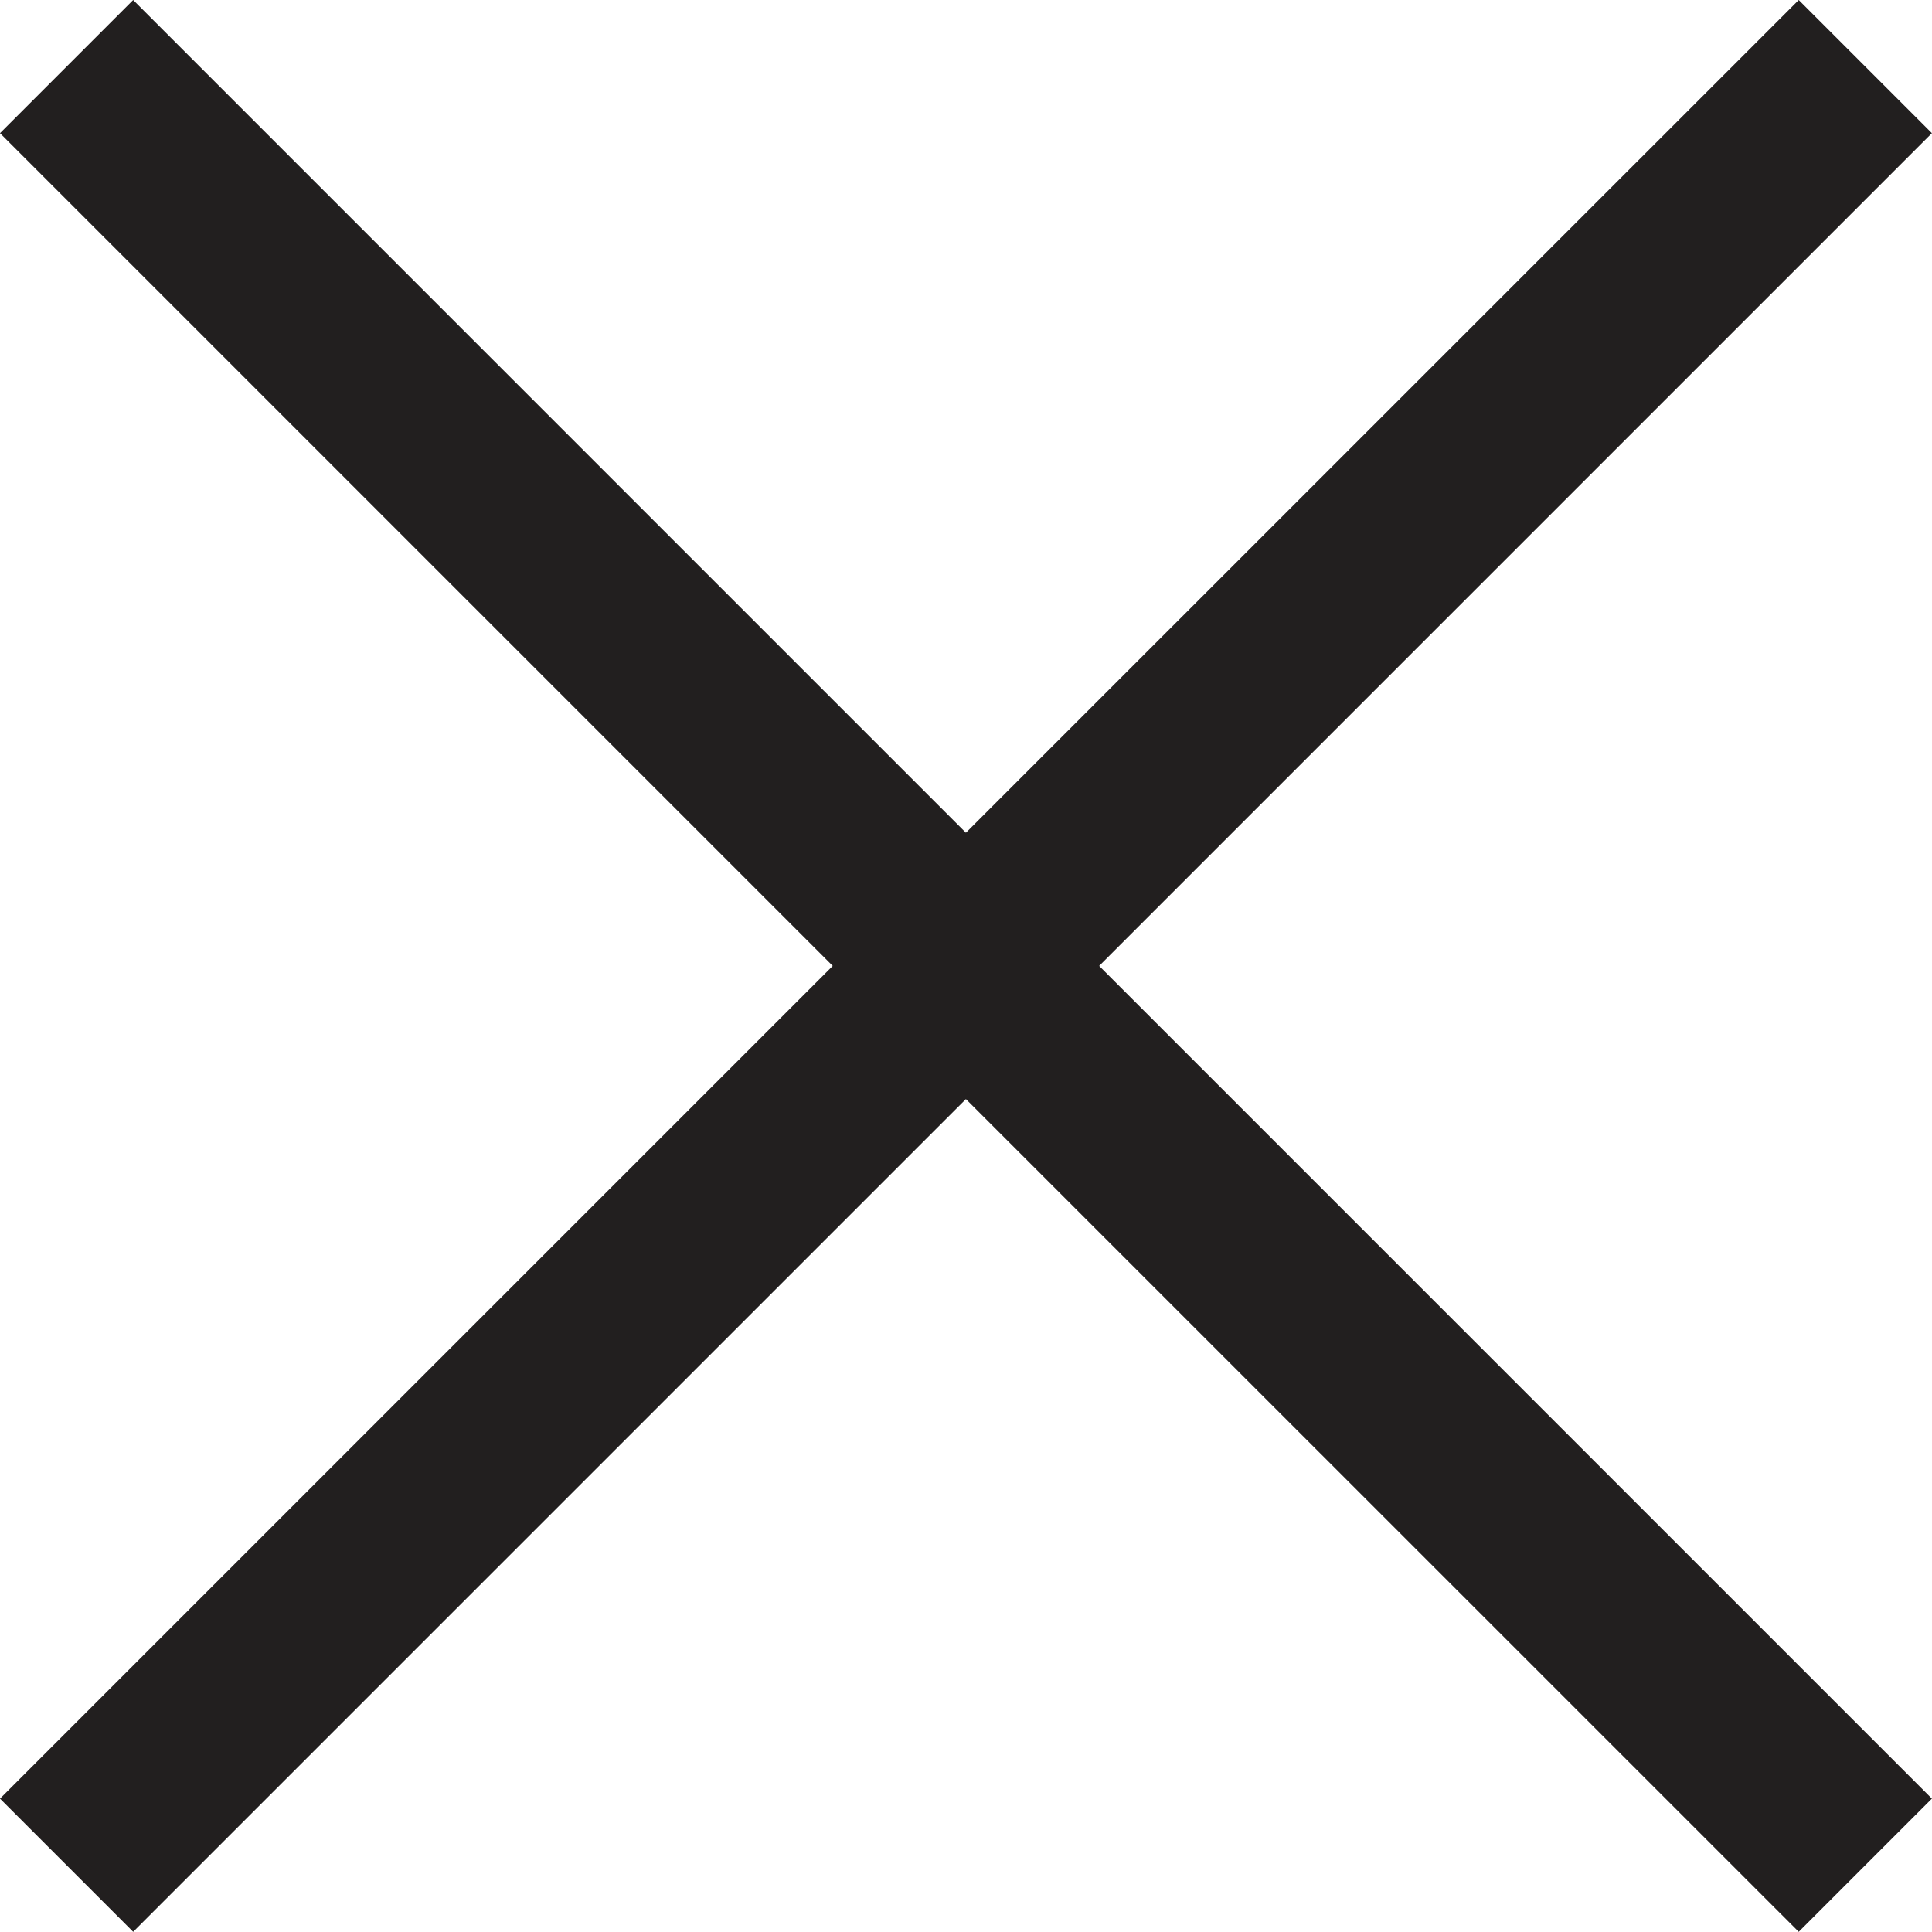
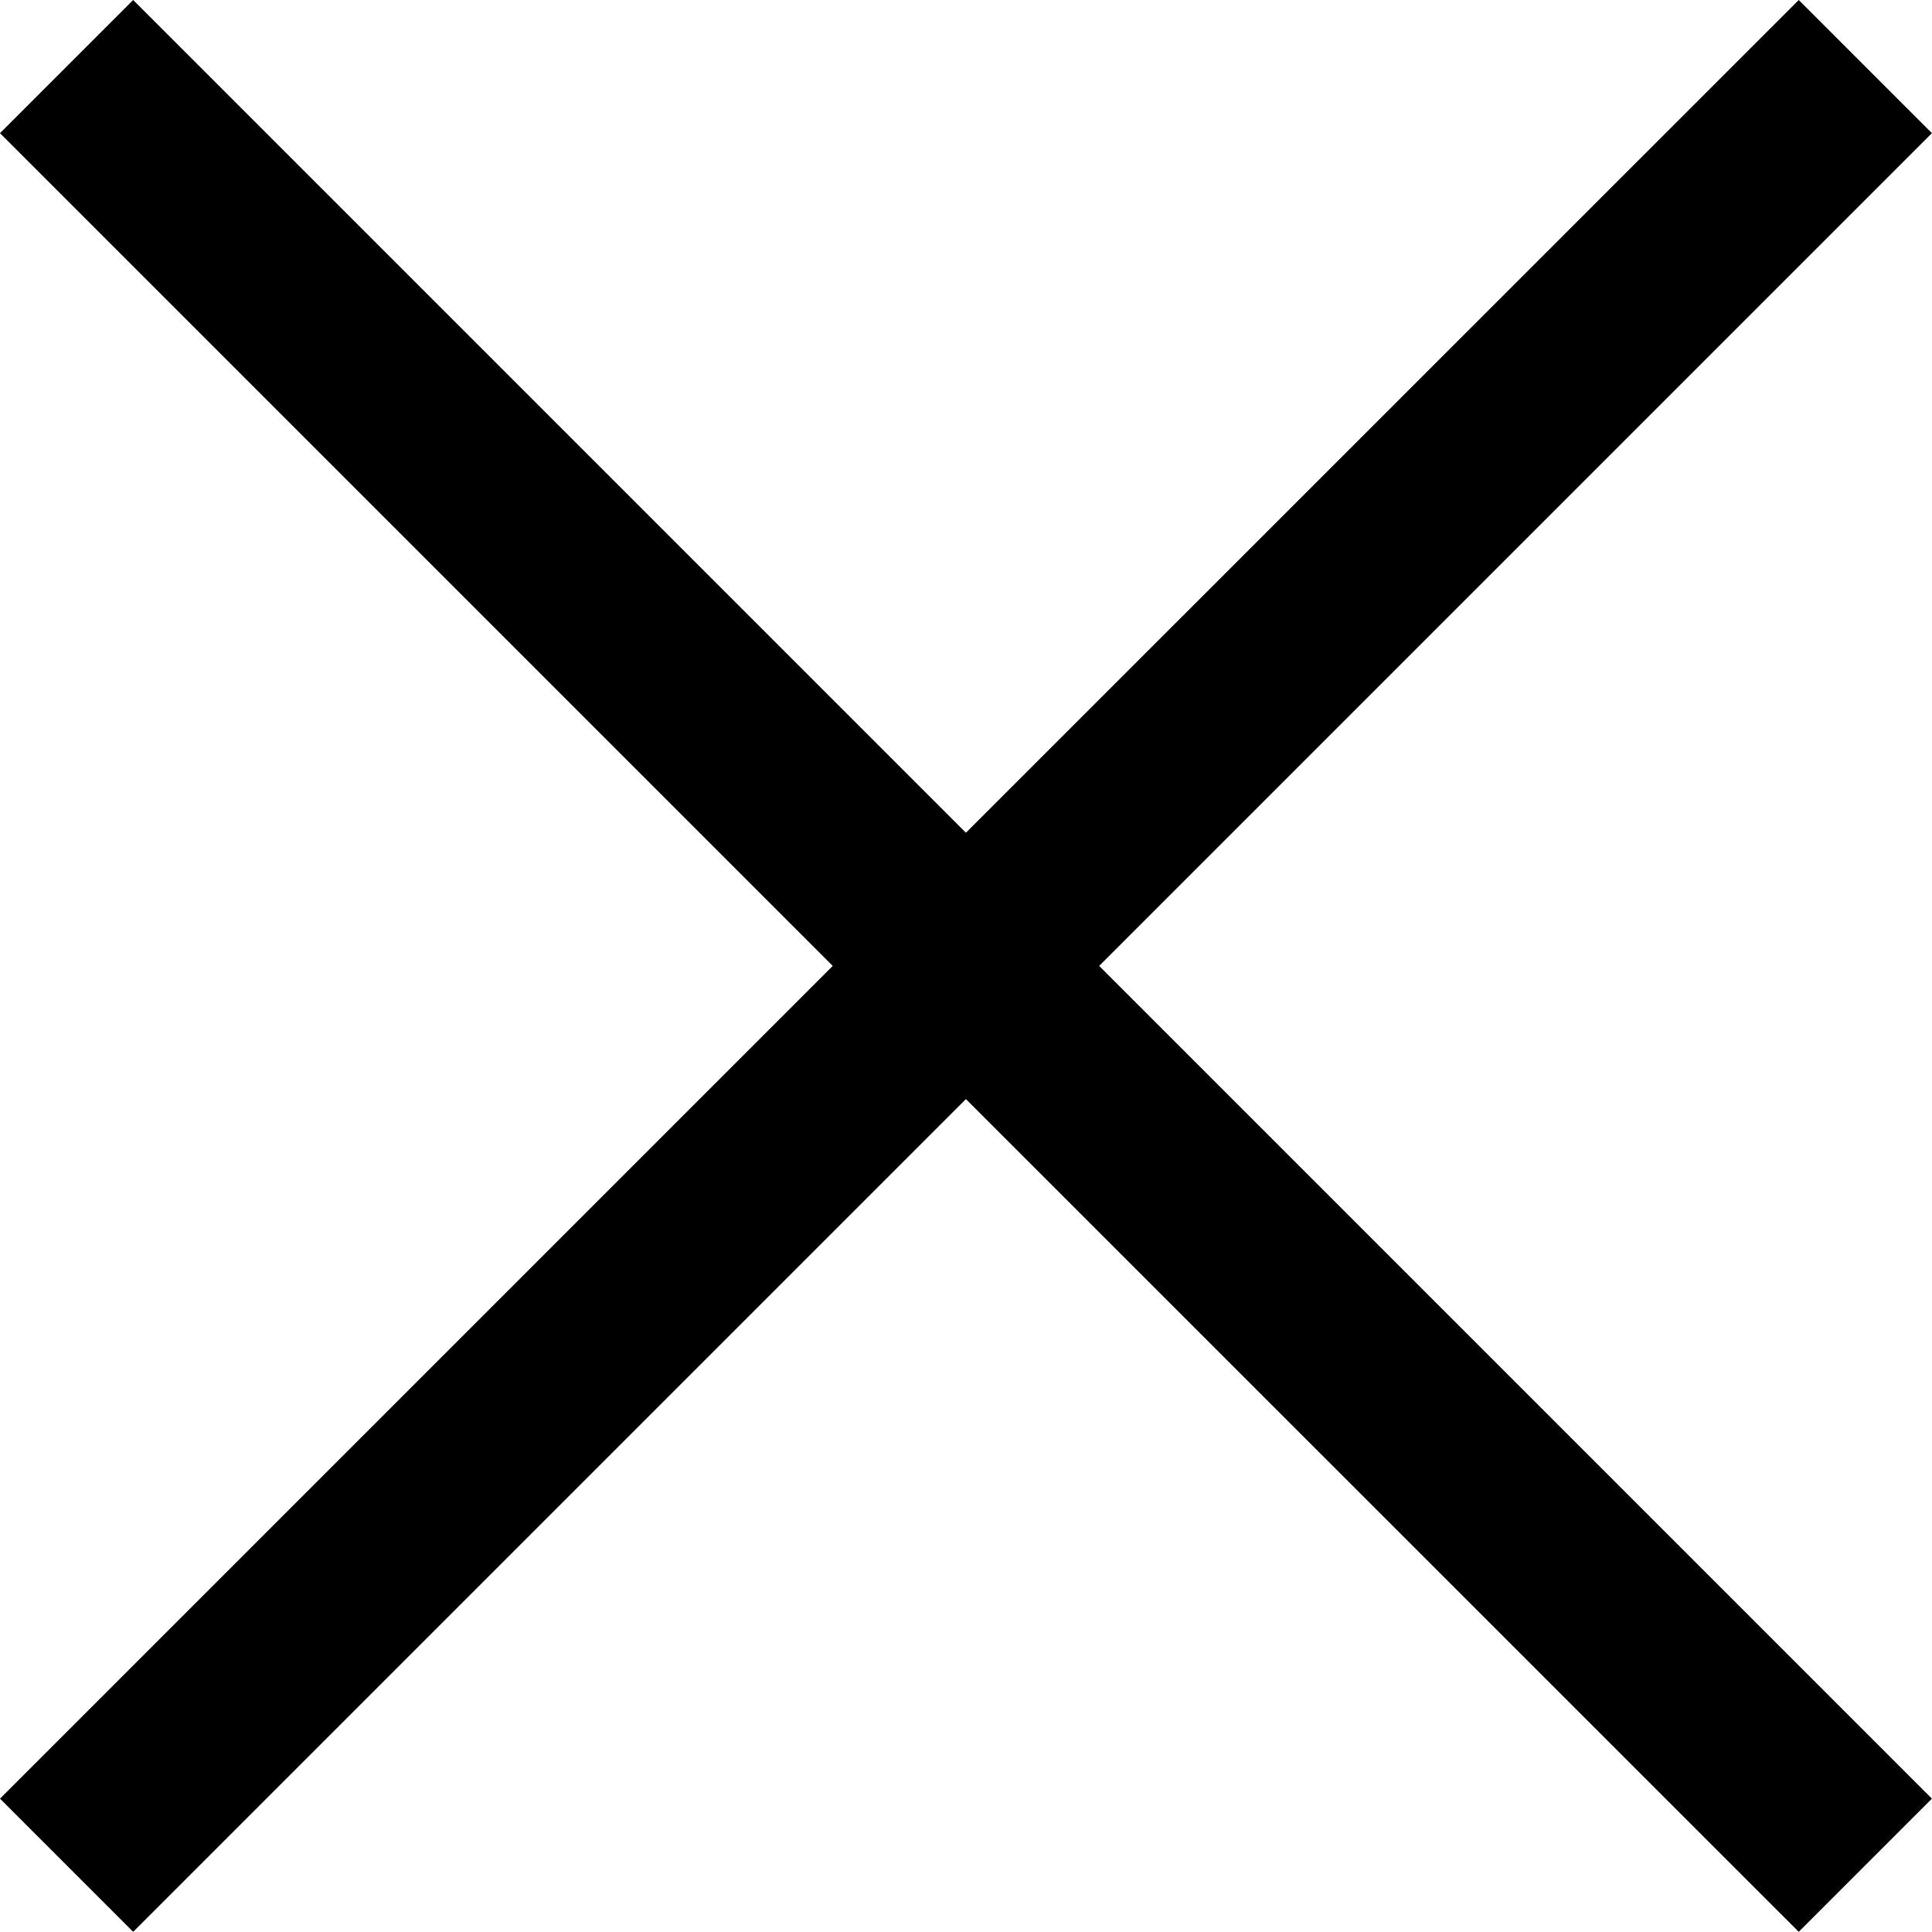
<svg xmlns="http://www.w3.org/2000/svg" version="1.1" id="Layer_1" x="0px" y="0px" width="20.514px" height="20.512px" viewBox="0 0 20.514 20.512" enable-background="new 0 0 20.514 20.512" xml:space="preserve">
-   <polygon fill="rgba(34, 31, 31, 1)" points="20.513,1.414 19.099,0 10.256,8.842 1.414,0 0,1.414 8.842,10.256 0,19.098 1.414,20.512 10.256,11.67 19.099,20.512 20.513,19.098 11.671,10.256 " />
+   <polygon points="20.513,1.414 19.099,0 10.256,8.842 1.414,0 0,1.414 8.842,10.256 0,19.098 1.414,20.512 10.256,11.67 19.099,20.512 20.513,19.098 11.671,10.256 " />
</svg>
